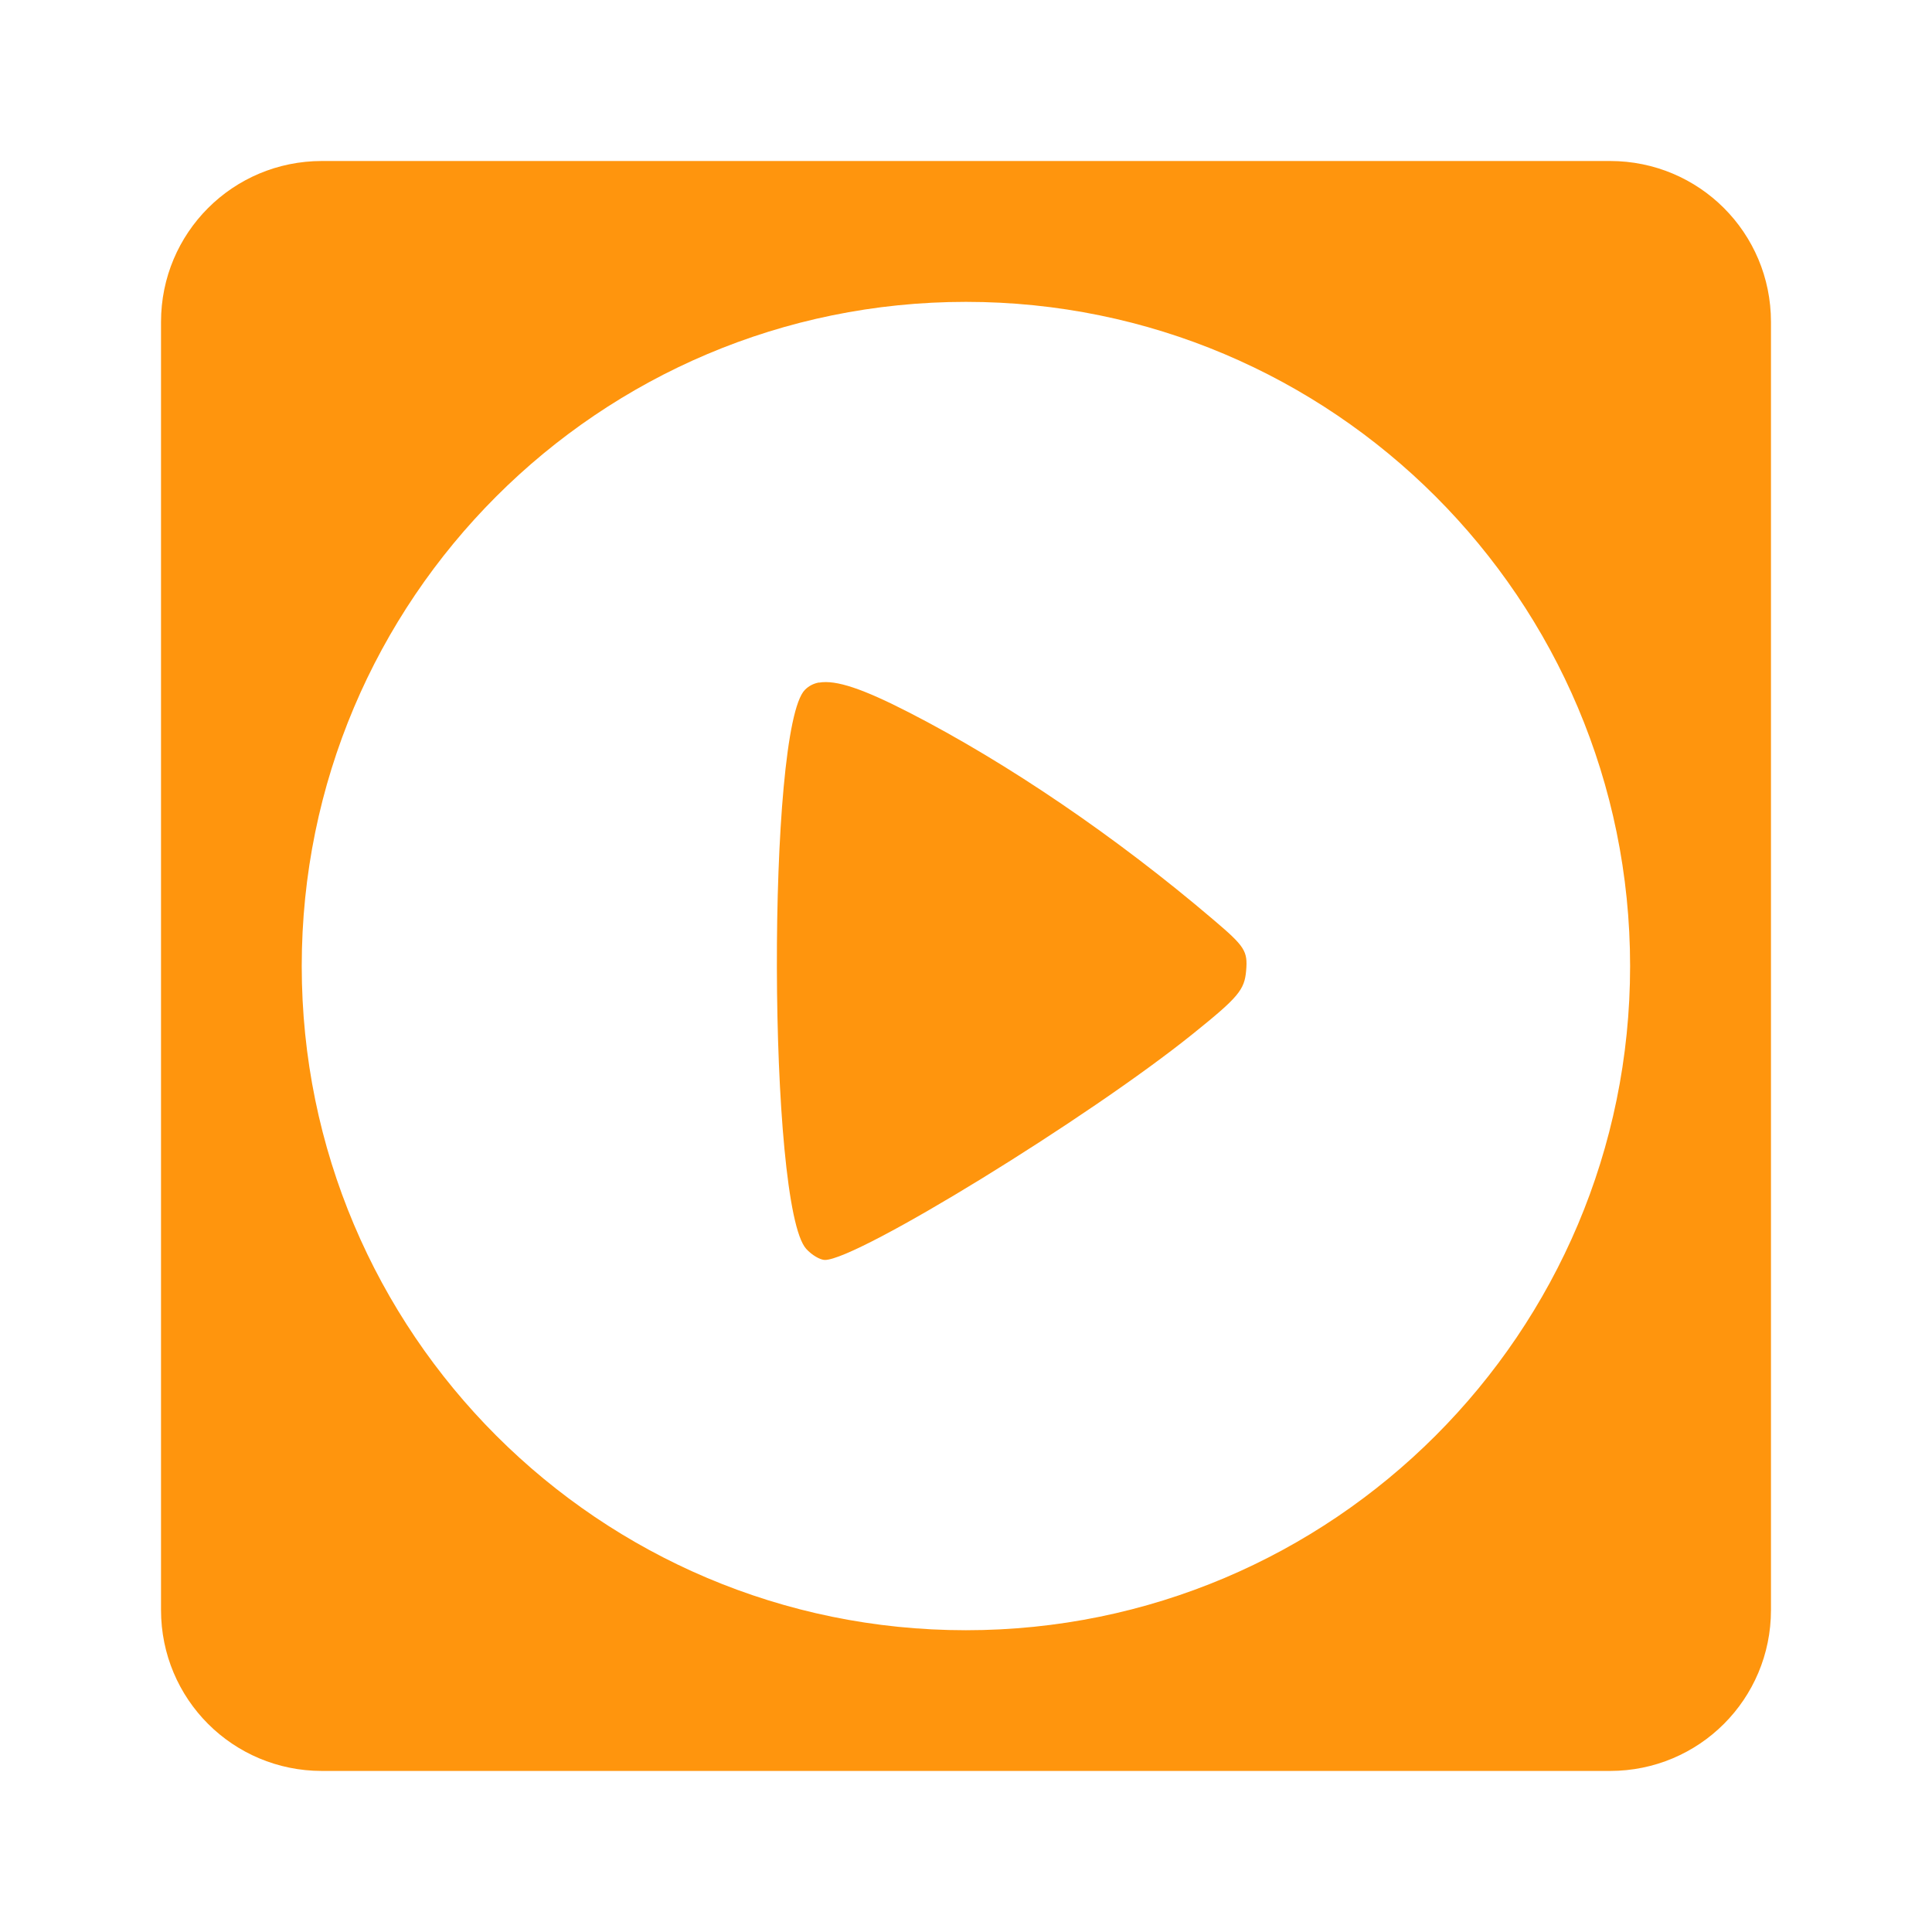
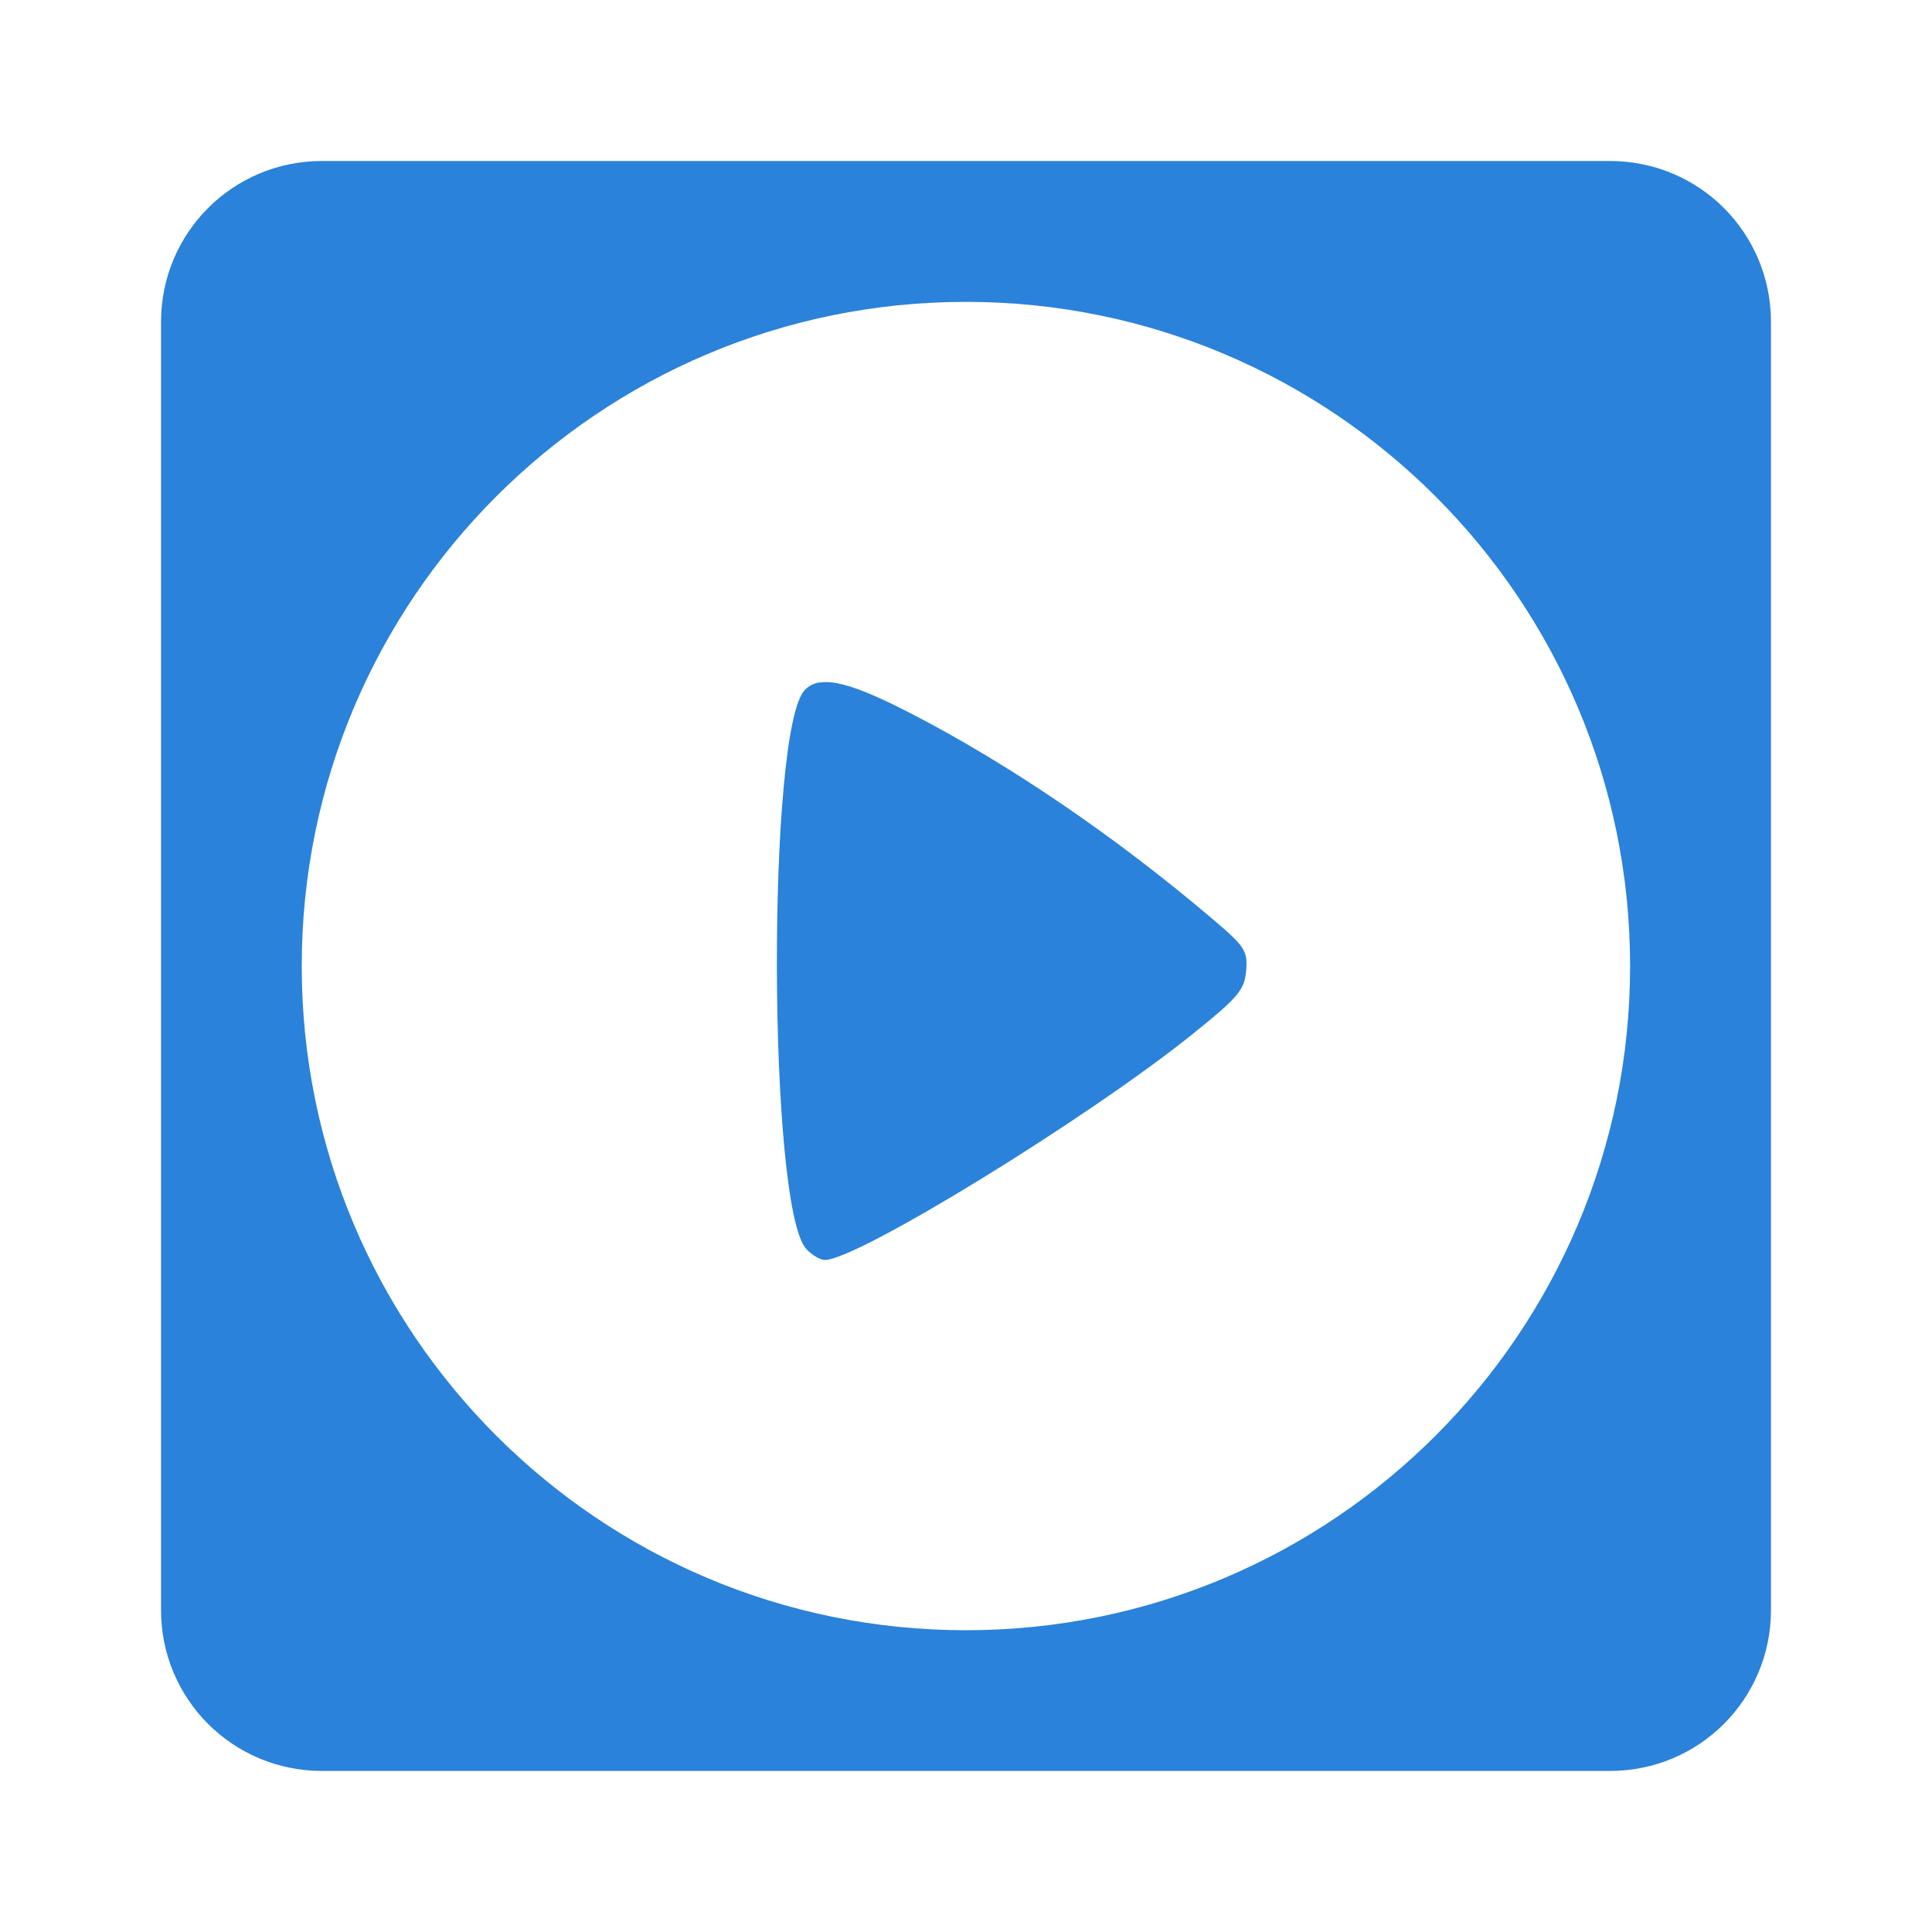
<svg xmlns="http://www.w3.org/2000/svg" width="48" height="48" viewBox="0 0 12.7 12.7" version="1.1" id="svg5502">
  <defs id="defs5496" />
  <g id="layer1" transform="translate(-96.45953,-120.5607)">
-     <path style="color:#000000;display:inline;overflow:visible;visibility:visible;opacity:1;fill:#ff950d;fill-opacity:1;fill-rule:evenodd;stroke:none;stroke-width:0.794;stroke-linecap:butt;stroke-linejoin:round;stroke-miterlimit:4;stroke-dasharray:none;stroke-dashoffset:4.2;stroke-opacity:1;marker:none;enable-background:accumulate" d="m 98.576,121.619 c -0.586,0 -1.058,0.472 -1.058,1.058 v 8.467 c 0,0.586 0.472,1.058 1.058,1.058 h 8.467 c 0.586,0 1.058,-0.472 1.058,-1.058 v -8.467 c 0,-0.586 -0.472,-1.058 -1.058,-1.058 z m 4.233,0.926 c 2.411,0 4.366,1.955 4.366,4.366 0,2.411 -1.955,4.366 -4.366,4.366 -2.411,0 -4.366,-1.955 -4.366,-4.366 0,-2.411 1.955,-4.366 4.366,-4.366 z m -0.966,2.502 c -0.037,0.007 -0.067,0.023 -0.092,0.048 -0.251,0.251 -0.244,3.396 0.008,3.675 0.037,0.041 0.092,0.073 0.123,0.073 0.214,0 1.735,-0.935 2.421,-1.488 0.297,-0.239 0.337,-0.287 0.348,-0.413 0.011,-0.13 -0.007,-0.159 -0.217,-0.337 -0.636,-0.542 -1.35,-1.028 -1.999,-1.361 -0.302,-0.155 -0.48,-0.216 -0.592,-0.196 z" id="rect10441" />
+     <path style="color:#000000;display:inline;overflow:visible;visibility:visible;opacity:1;fill:#2a82da;fill-opacity:1;fill-rule:evenodd;stroke:none;stroke-width:0.794;stroke-linecap:butt;stroke-linejoin:round;stroke-miterlimit:4;stroke-dasharray:none;stroke-dashoffset:4.2;stroke-opacity:1;marker:none;enable-background:accumulate" d="m 98.576,121.619 c -0.586,0 -1.058,0.472 -1.058,1.058 v 8.467 c 0,0.586 0.472,1.058 1.058,1.058 h 8.467 c 0.586,0 1.058,-0.472 1.058,-1.058 v -8.467 c 0,-0.586 -0.472,-1.058 -1.058,-1.058 z m 4.233,0.926 c 2.411,0 4.366,1.955 4.366,4.366 0,2.411 -1.955,4.366 -4.366,4.366 -2.411,0 -4.366,-1.955 -4.366,-4.366 0,-2.411 1.955,-4.366 4.366,-4.366 z m -0.966,2.502 c -0.037,0.007 -0.067,0.023 -0.092,0.048 -0.251,0.251 -0.244,3.396 0.008,3.675 0.037,0.041 0.092,0.073 0.123,0.073 0.214,0 1.735,-0.935 2.421,-1.488 0.297,-0.239 0.337,-0.287 0.348,-0.413 0.011,-0.13 -0.007,-0.159 -0.217,-0.337 -0.636,-0.542 -1.35,-1.028 -1.999,-1.361 -0.302,-0.155 -0.48,-0.216 -0.592,-0.196 z" id="rect10441" />
  </g>
</svg>
